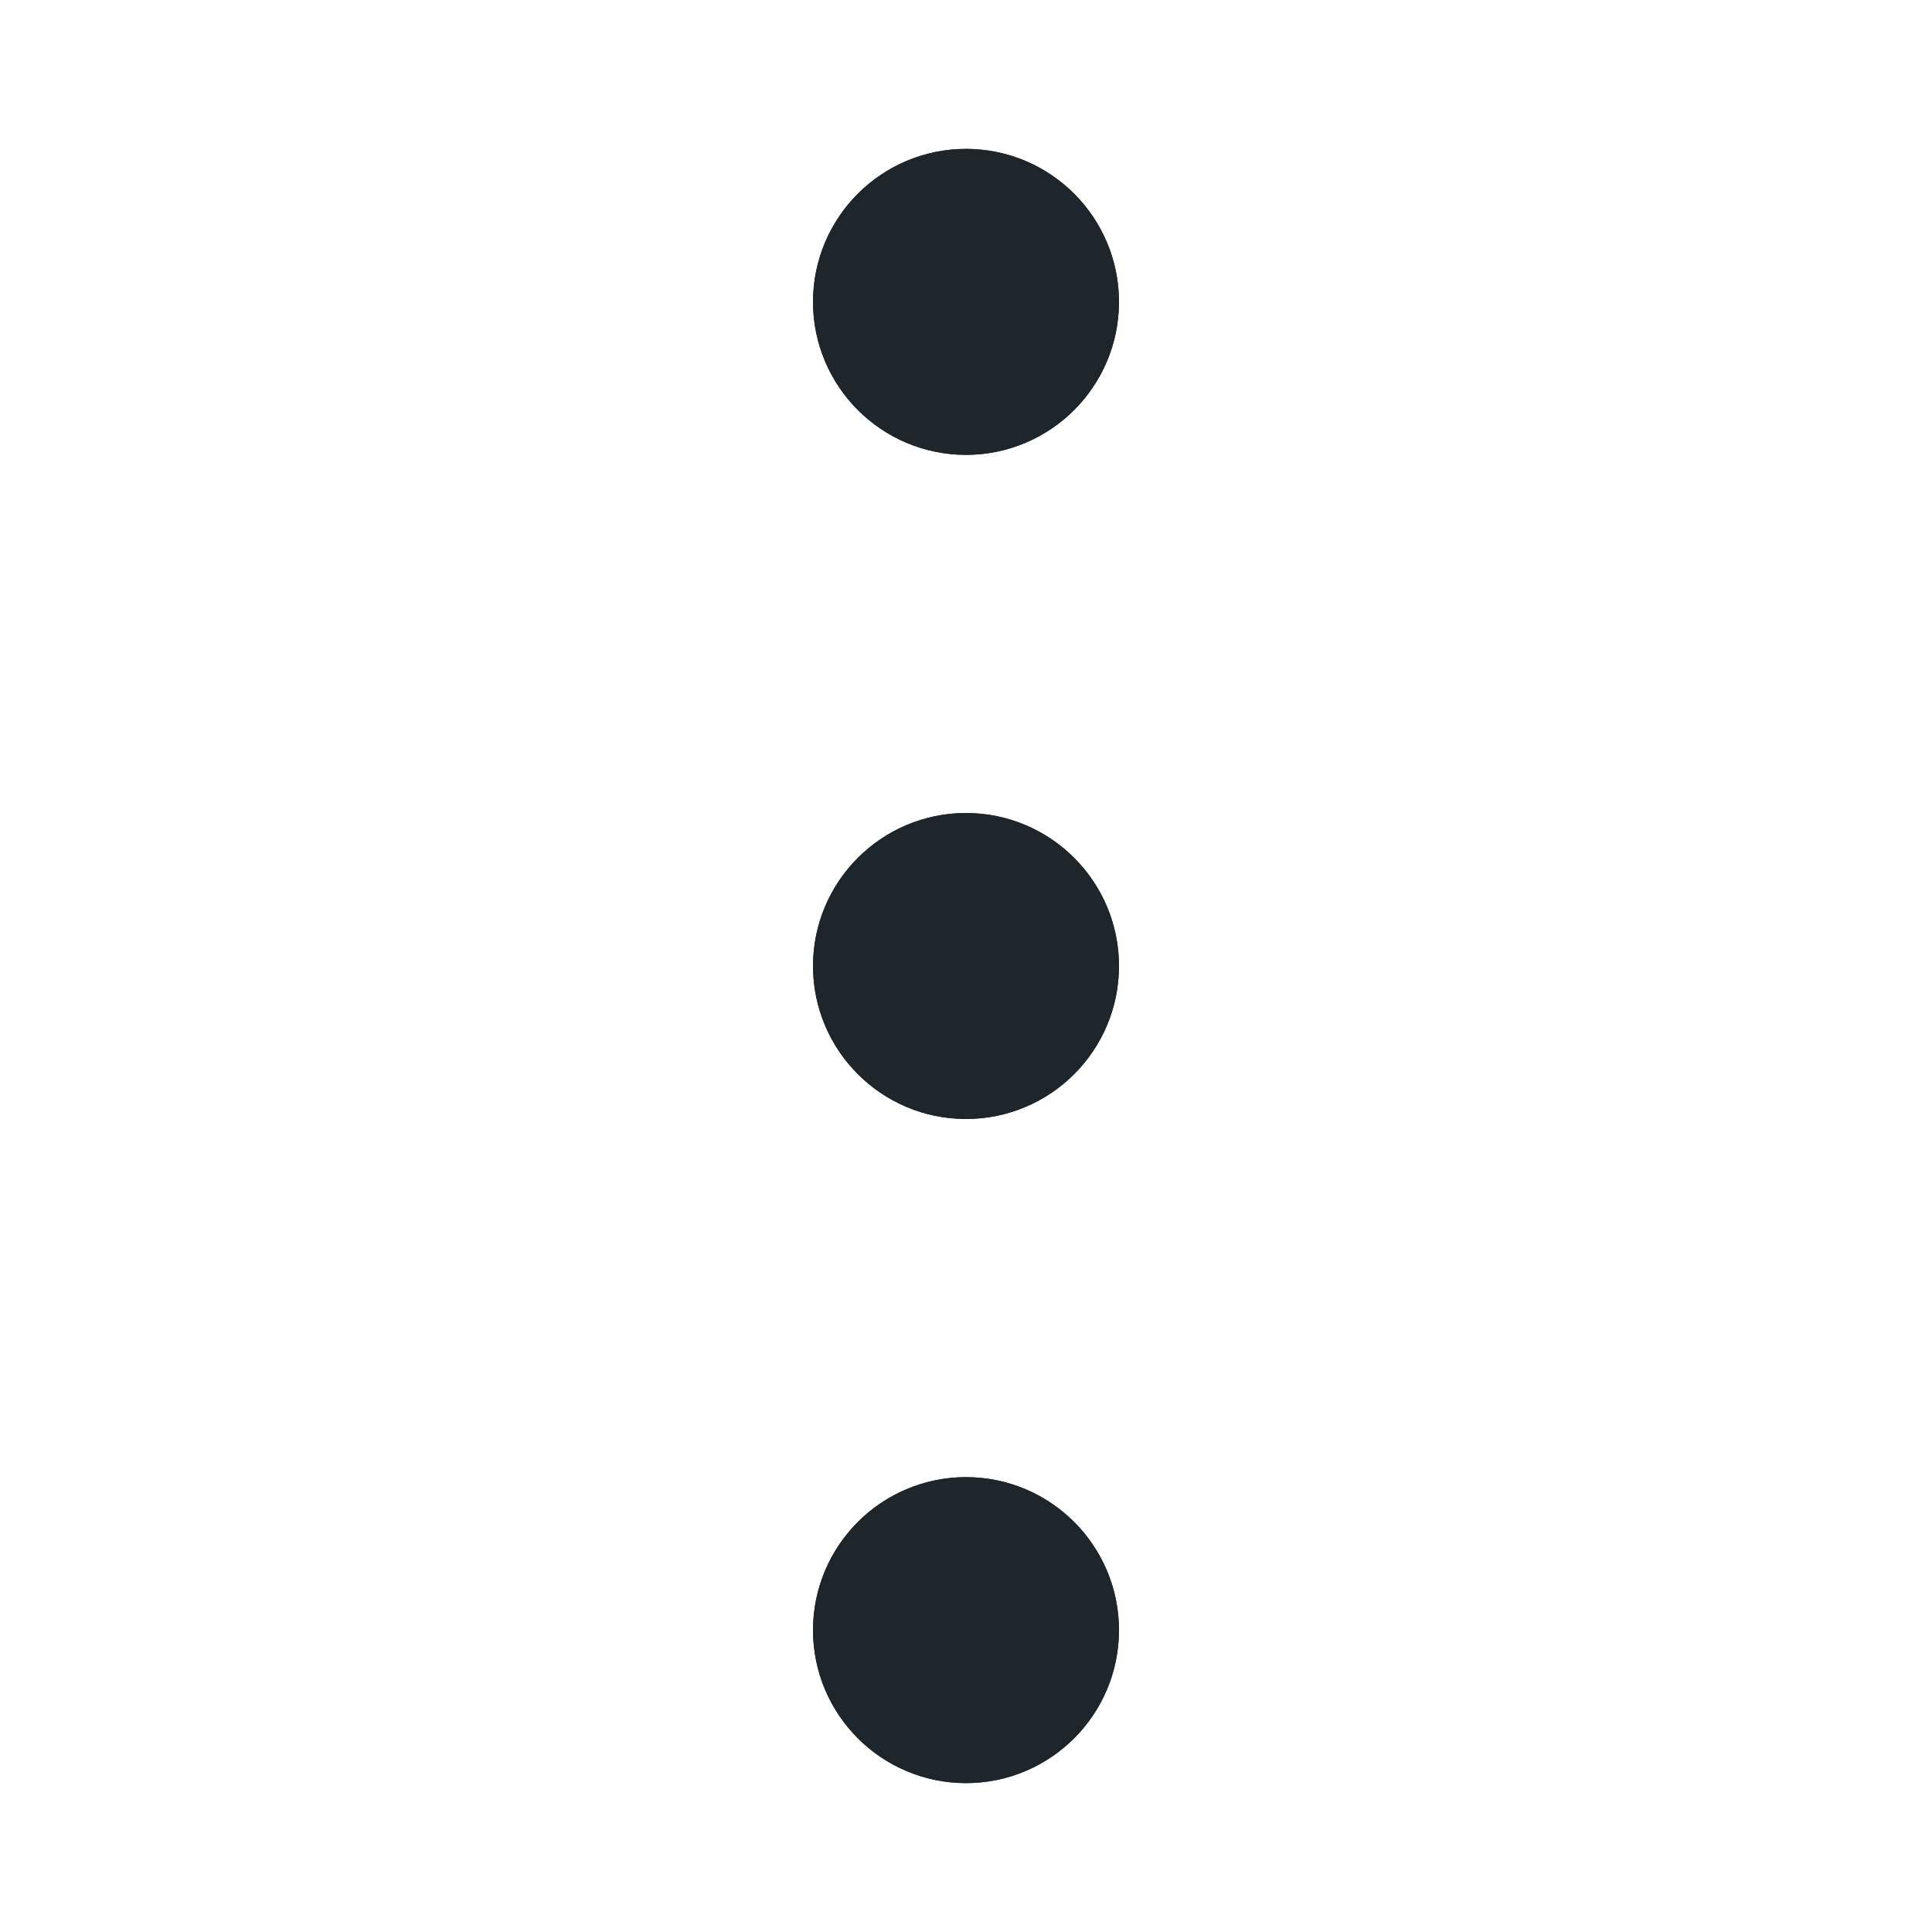
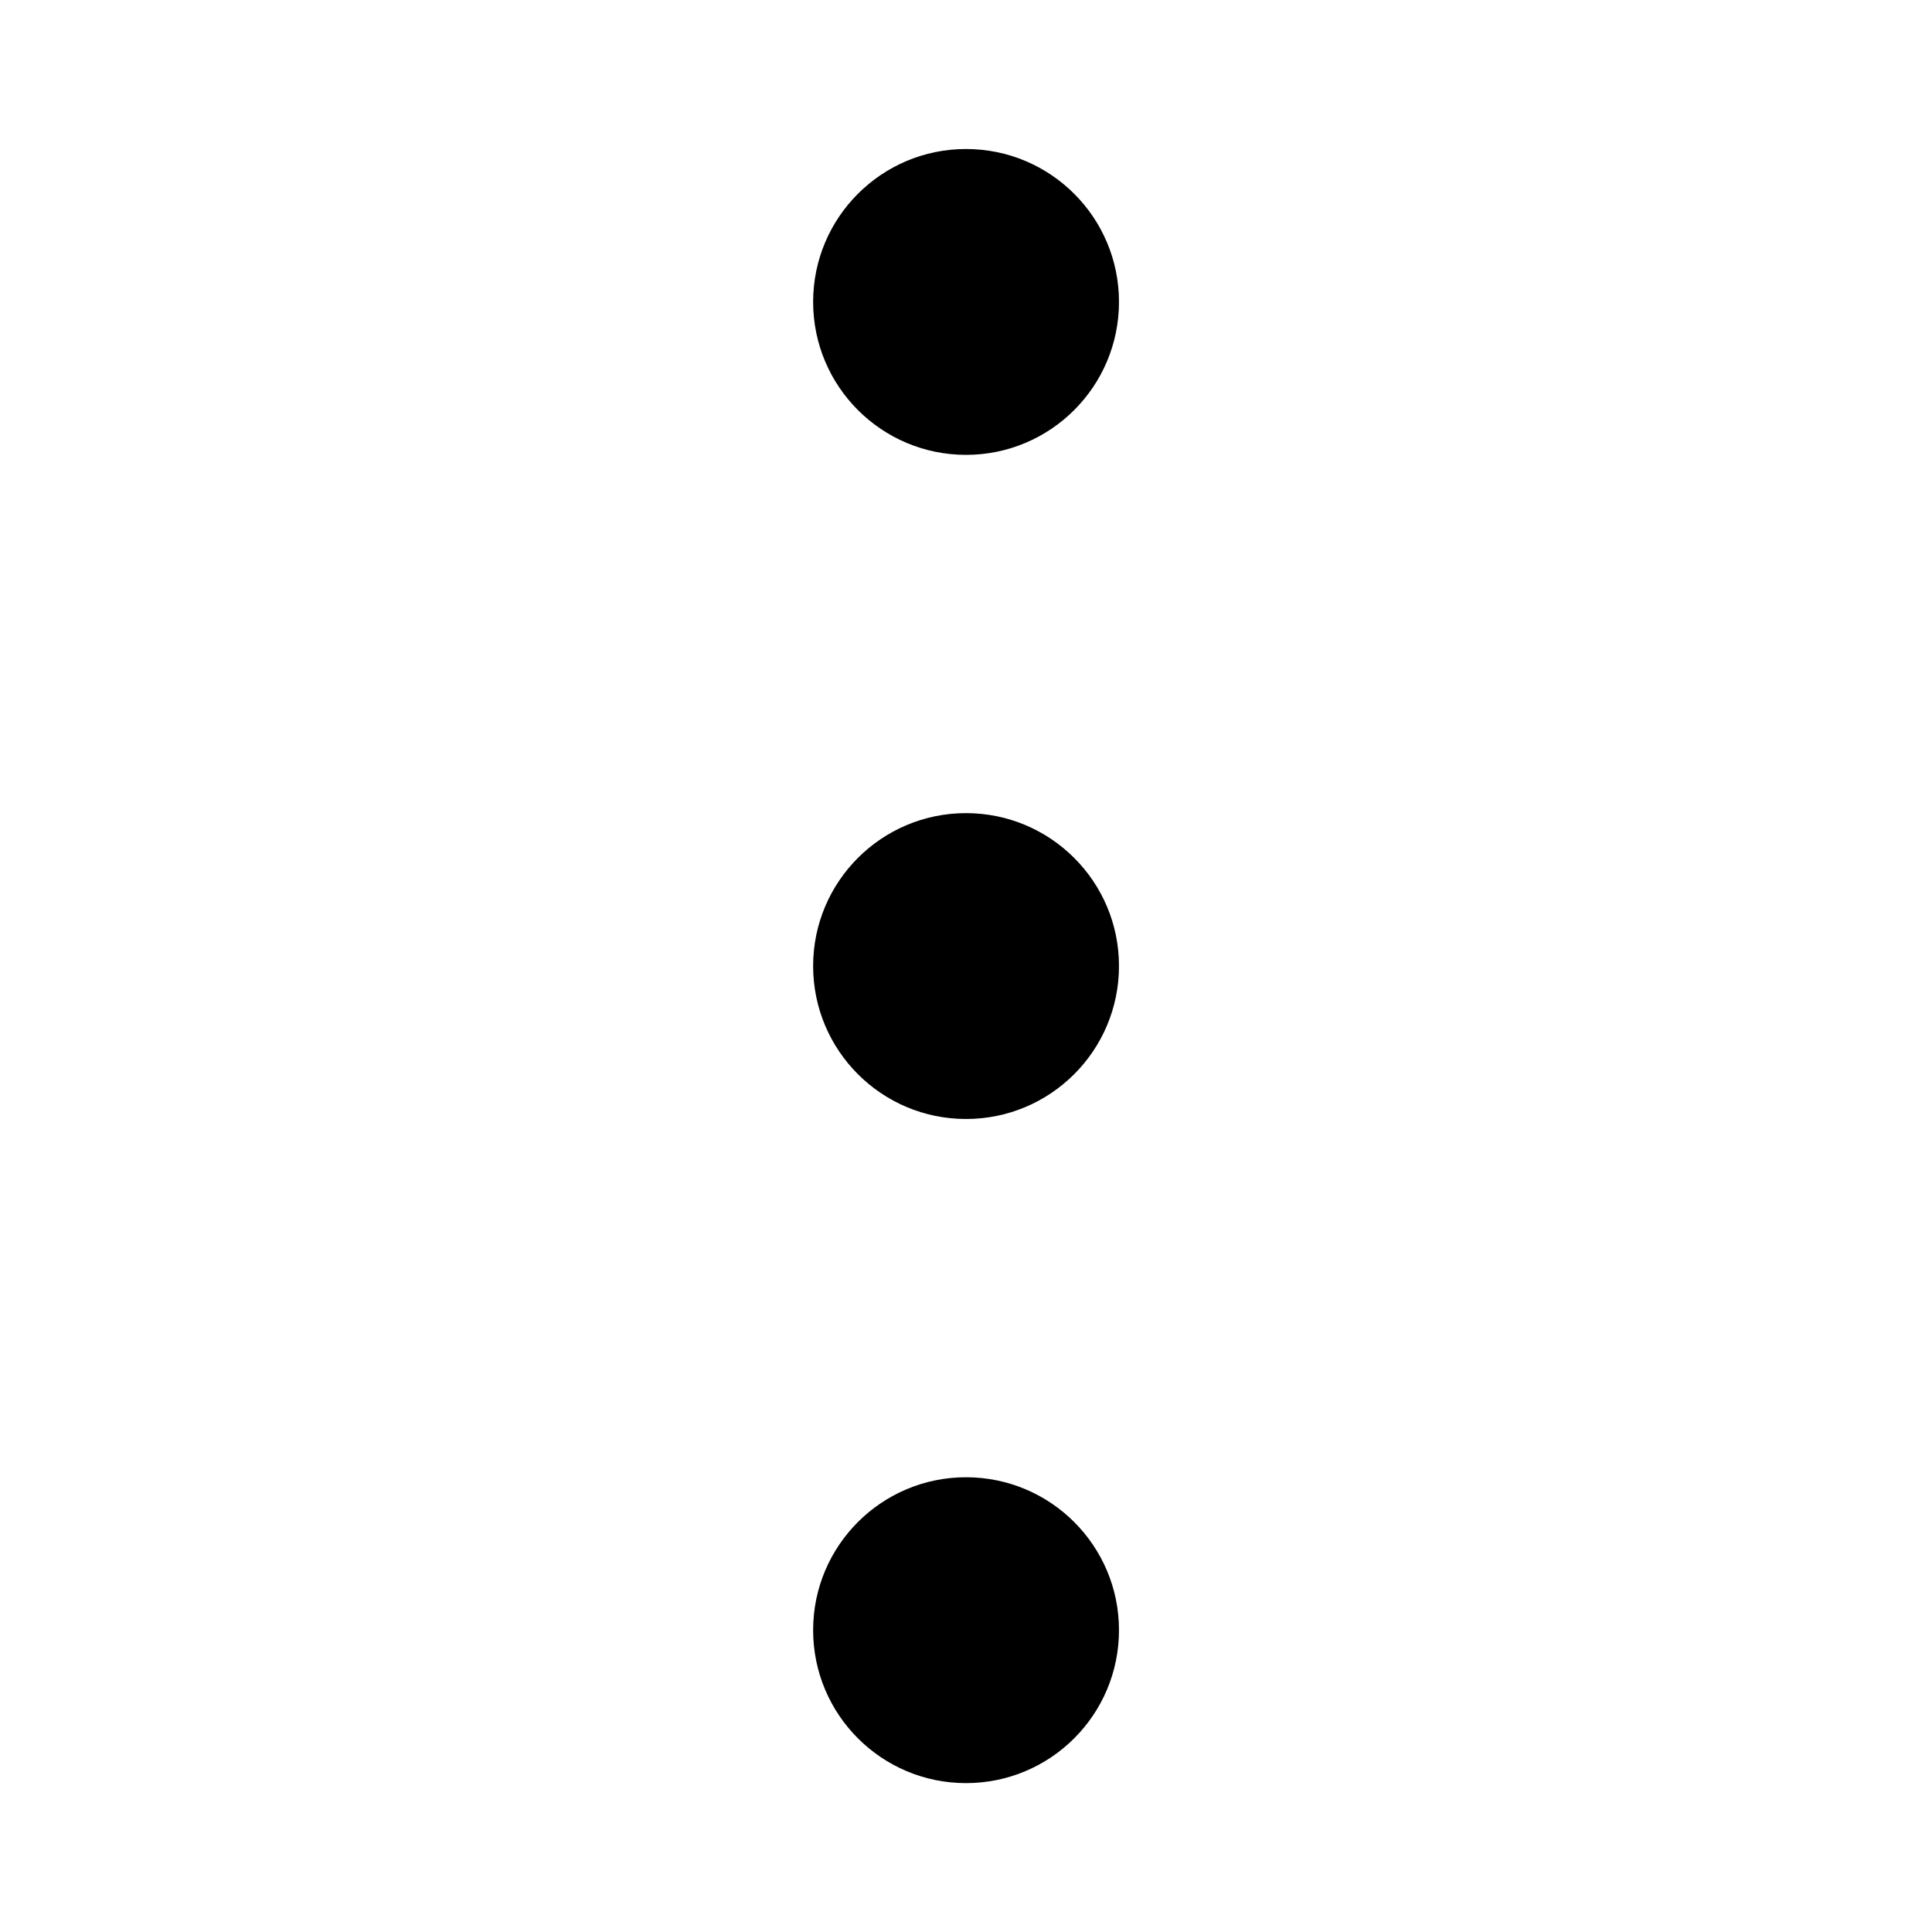
<svg xmlns="http://www.w3.org/2000/svg" width="16" height="16" viewBox="0 0 16 16" fill="none">
-   <path d="M8 3.167C8.368 3.167 8.667 2.868 8.667 2.5C8.667 2.132 8.368 1.833 8 1.833C7.632 1.833 7.333 2.132 7.333 2.5C7.333 2.868 7.632 3.167 8 3.167Z" fill="#1E252B" />
-   <path d="M8 8.667C8.368 8.667 8.667 8.368 8.667 8C8.667 7.632 8.368 7.333 8 7.333C7.632 7.333 7.333 7.632 7.333 8C7.333 8.368 7.632 8.667 8 8.667Z" fill="#1E252B" />
-   <path d="M8 14.167C8.368 14.167 8.667 13.868 8.667 13.5C8.667 13.132 8.368 12.833 8 12.833C7.632 12.833 7.333 13.132 7.333 13.5C7.333 13.868 7.632 14.167 8 14.167Z" fill="#1E252B" />
-   <path d="M8 3.167C8.368 3.167 8.667 2.868 8.667 2.5C8.667 2.132 8.368 1.833 8 1.833C7.632 1.833 7.333 2.132 7.333 2.5C7.333 2.868 7.632 3.167 8 3.167Z" stroke="#1E252B" stroke-width="1.2" stroke-linecap="round" />
-   <path d="M8 8.667C8.368 8.667 8.667 8.368 8.667 8C8.667 7.632 8.368 7.333 8 7.333C7.632 7.333 7.333 7.632 7.333 8C7.333 8.368 7.632 8.667 8 8.667Z" stroke="#1E252B" stroke-width="1.2" stroke-linecap="round" />
-   <path d="M8 14.167C8.368 14.167 8.667 13.868 8.667 13.5C8.667 13.132 8.368 12.833 8 12.833C7.632 12.833 7.333 13.132 7.333 13.5C7.333 13.868 7.632 14.167 8 14.167Z" stroke="#1E252B" stroke-width="1.2" stroke-linecap="round" />
-   <path d="M8 3.167C8.368 3.167 8.667 2.868 8.667 2.5C8.667 2.132 8.368 1.833 8 1.833C7.632 1.833 7.333 2.132 7.333 2.5C7.333 2.868 7.632 3.167 8 3.167Z" stroke="#1E252B" stroke-width="1.2" stroke-linecap="round" />
-   <path d="M8 8.667C8.368 8.667 8.667 8.368 8.667 8C8.667 7.632 8.368 7.333 8 7.333C7.632 7.333 7.333 7.632 7.333 8C7.333 8.368 7.632 8.667 8 8.667Z" stroke="#1E252B" stroke-width="1.2" stroke-linecap="round" />
-   <path d="M8 14.167C8.368 14.167 8.667 13.868 8.667 13.5C8.667 13.132 8.368 12.833 8 12.833C7.632 12.833 7.333 13.132 7.333 13.5C7.333 13.868 7.632 14.167 8 14.167Z" stroke="#1E252B" stroke-width="1.2" stroke-linecap="round" />
+   <path d="M8 3.167C8.368 3.167 8.667 2.868 8.667 2.5C8.667 2.132 8.368 1.833 8 1.833C7.632 1.833 7.333 2.132 7.333 2.5C7.333 2.868 7.632 3.167 8 3.167Z" fill="black" />
+   <path d="M8 8.667C8.368 8.667 8.667 8.368 8.667 8C8.667 7.632 8.368 7.333 8 7.333C7.632 7.333 7.333 7.632 7.333 8C7.333 8.368 7.632 8.667 8 8.667Z" fill="black" />
+   <path d="M8 14.167C8.368 14.167 8.667 13.868 8.667 13.5C8.667 13.132 8.368 12.833 8 12.833C7.632 12.833 7.333 13.132 7.333 13.5C7.333 13.868 7.632 14.167 8 14.167Z" fill="black" />
+   <path d="M8.067 13.5C8.067 13.464 8.037 13.433 8 13.433C7.964 13.433 7.933 13.463 7.933 13.5C7.933 13.537 7.964 13.567 8 13.567C8.037 13.566 8.067 13.537 8.067 13.5ZM8.067 8C8.067 7.964 8.037 7.933 8 7.933C7.964 7.933 7.933 7.963 7.933 8C7.933 8.037 7.964 8.067 8 8.067C8.037 8.067 8.067 8.037 8.067 8ZM8.067 2.5C8.067 2.464 8.037 2.433 8 2.433C7.964 2.433 7.933 2.463 7.933 2.5C7.933 2.537 7.964 2.567 8 2.567C8.037 2.567 8.067 2.537 8.067 2.5ZM9.267 13.5C9.267 14.2 8.7 14.767 8 14.767C7.301 14.767 6.734 14.2 6.734 13.5C6.734 12.801 7.301 12.234 8 12.234C8.7 12.234 9.267 12.801 9.267 13.5ZM9.267 8C9.267 8.7 8.7 9.267 8 9.267C7.301 9.267 6.734 8.7 6.734 8C6.734 7.301 7.301 6.734 8 6.734C8.7 6.734 9.267 7.301 9.267 8ZM9.267 2.5C9.267 3.2 8.7 3.767 8 3.767C7.301 3.767 6.734 3.2 6.734 2.5C6.734 1.801 7.301 1.234 8 1.234C8.7 1.234 9.267 1.801 9.267 2.5Z" fill="black" />
</svg>
